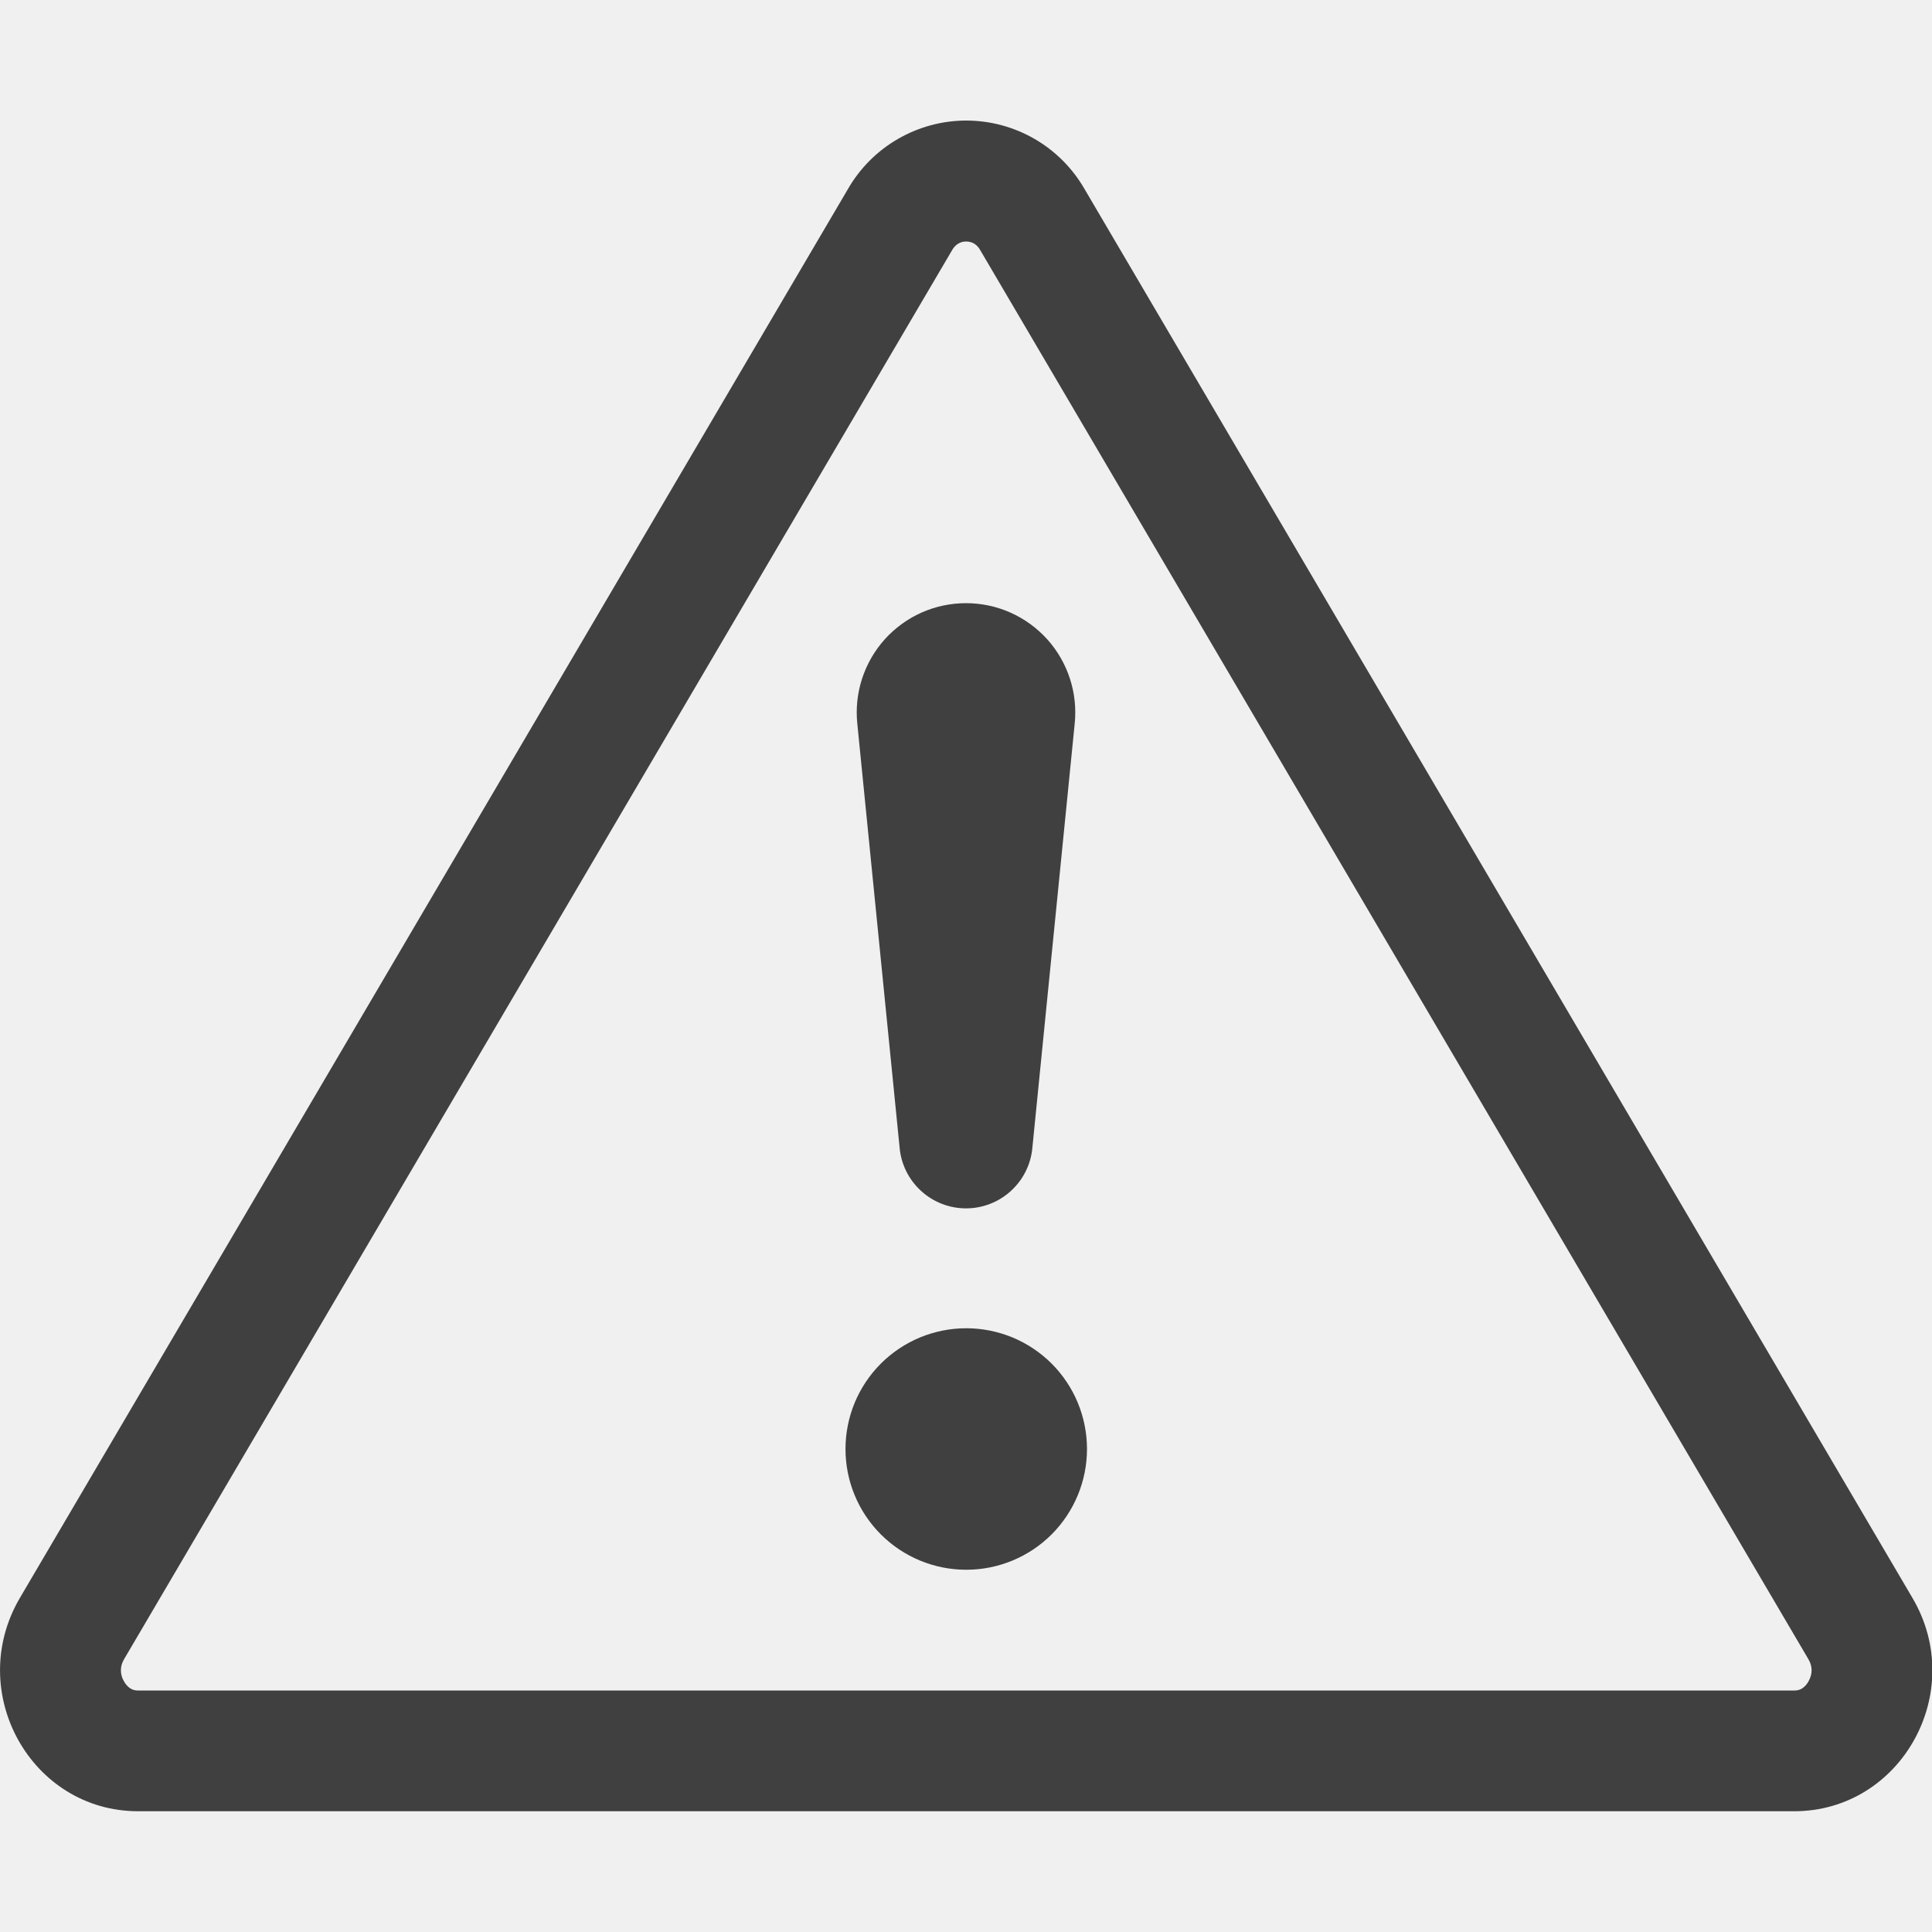
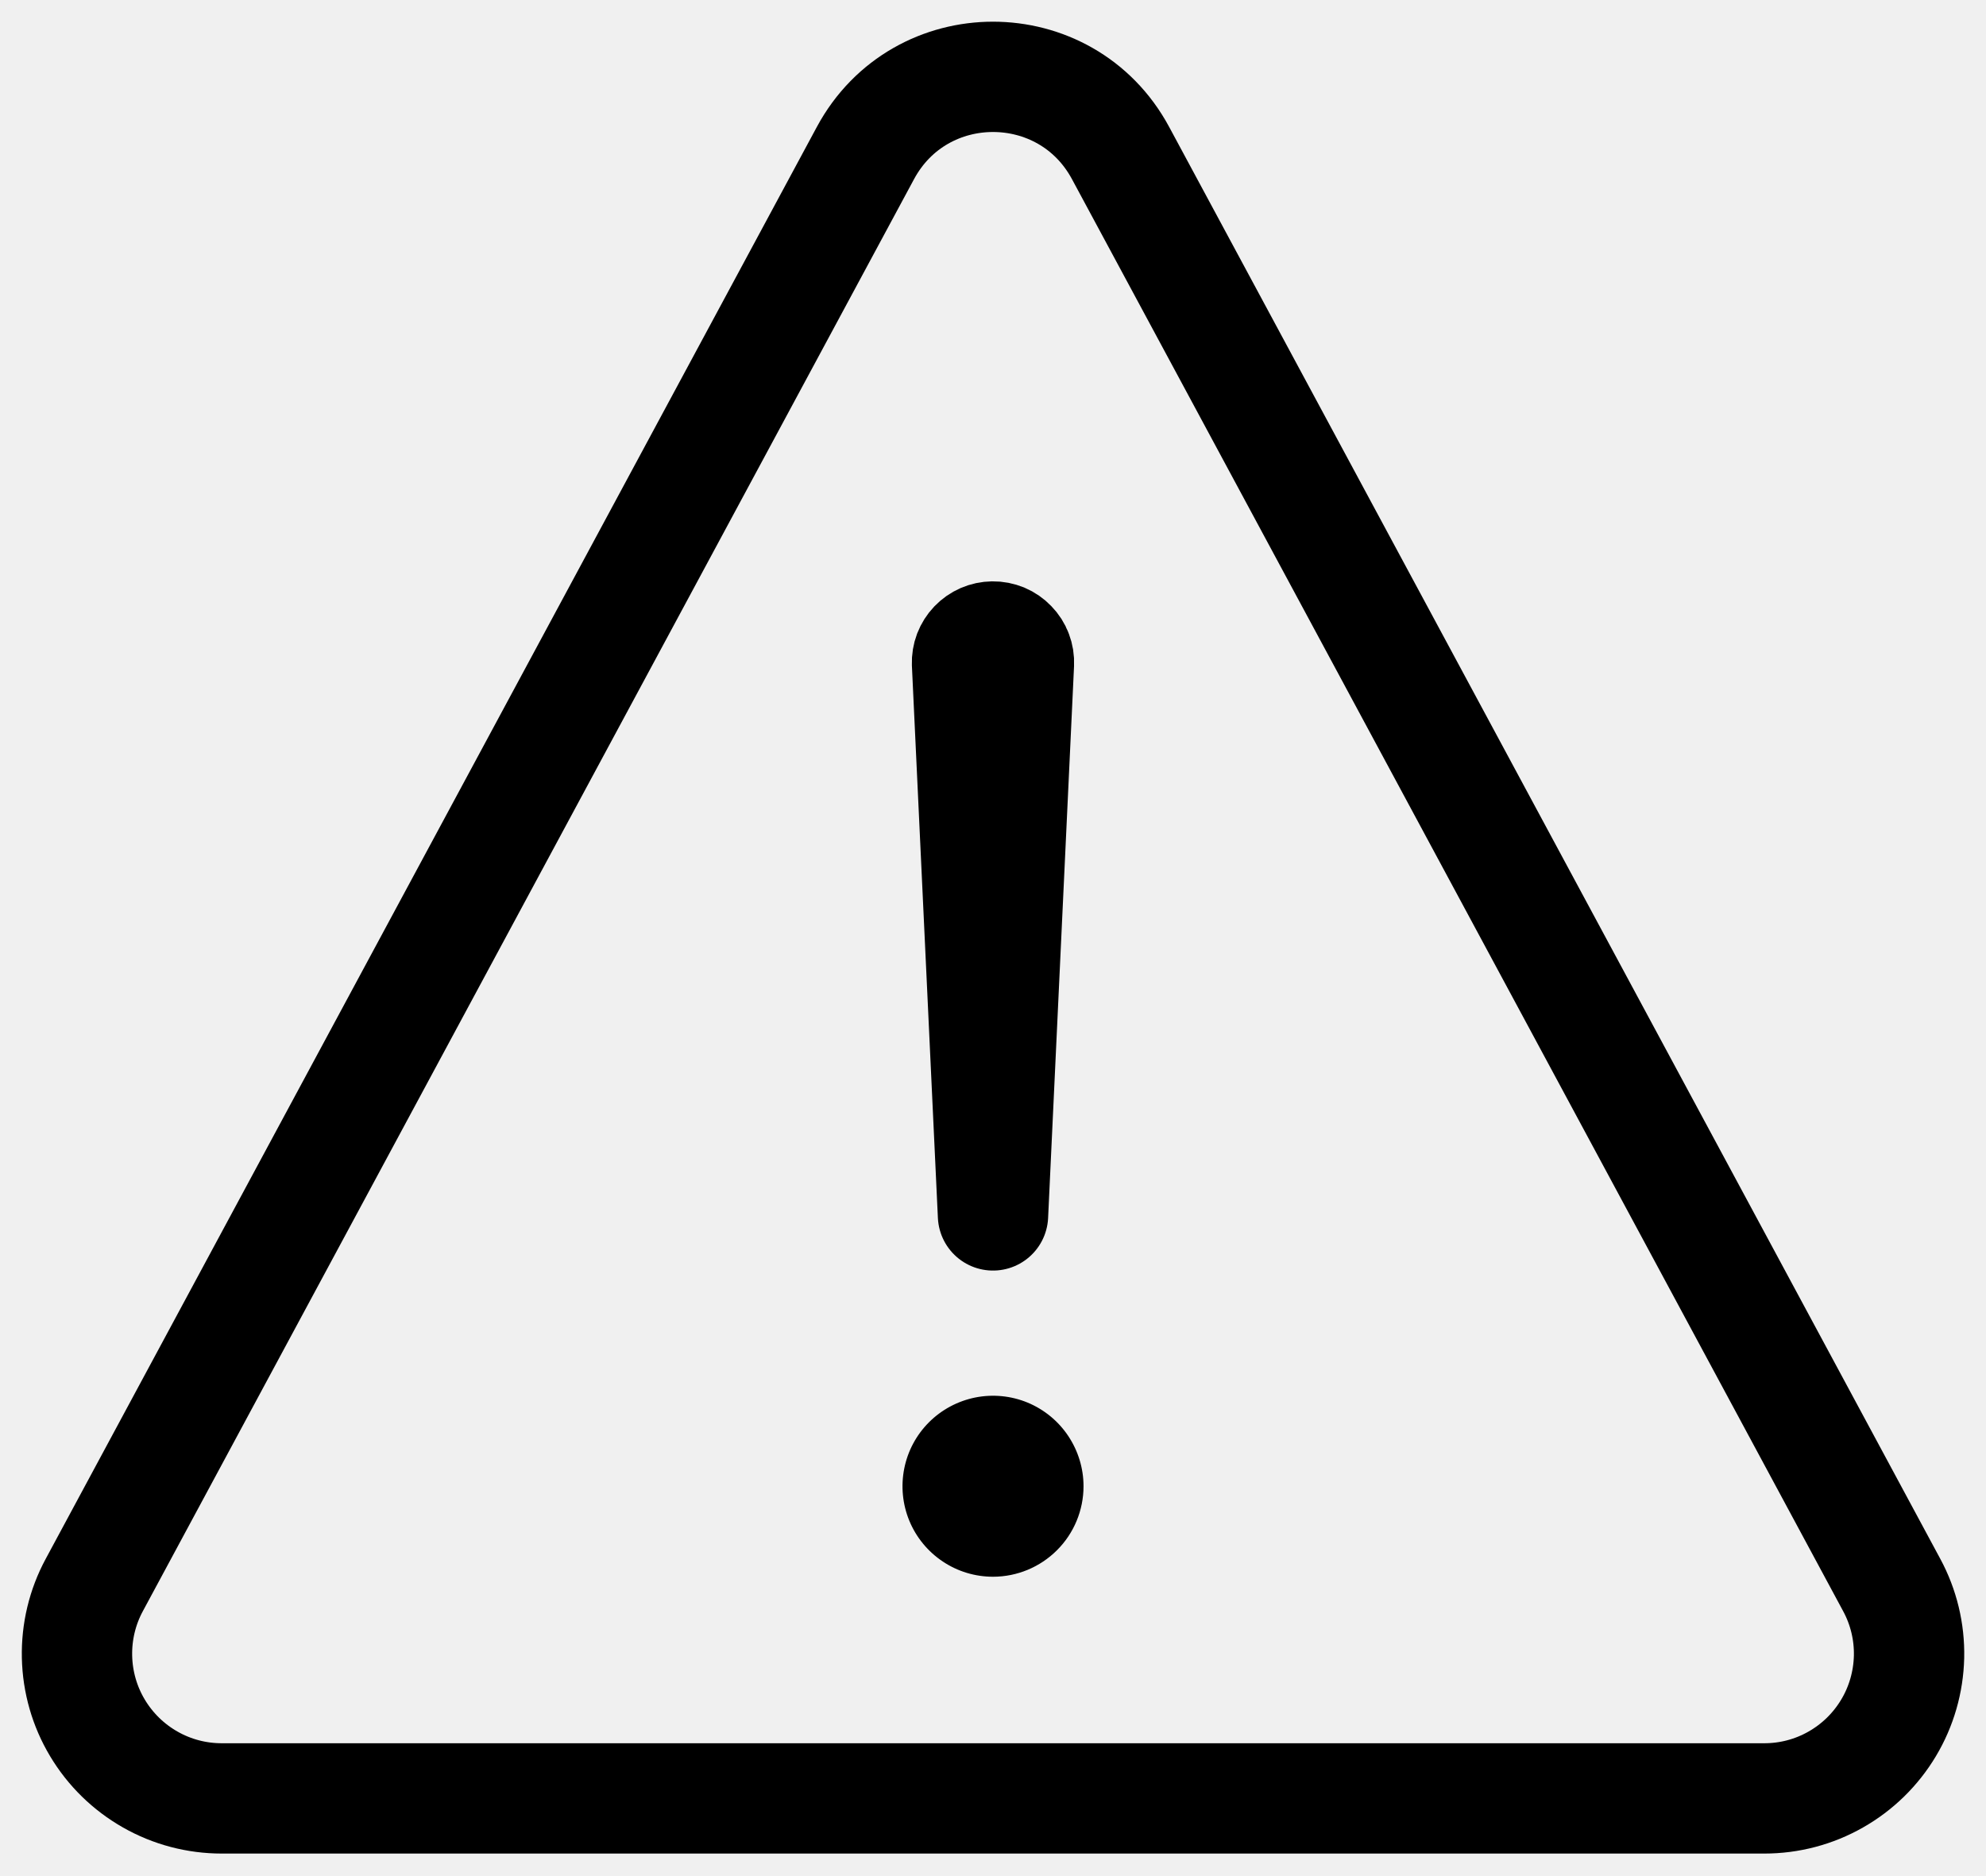
- <svg xmlns="http://www.w3.org/2000/svg" width="40" height="40" viewBox="0 0 40 40" fill="none">
-   <g clip-path="url(#clip0_163_12865)">
-     <path d="M19.845 5.04C19.894 5.013 19.949 4.999 20.005 5C20.06 5 20.114 5.014 20.163 5.04C20.22 5.074 20.266 5.124 20.297 5.183L37.44 34.35C37.53 34.5 37.528 34.66 37.445 34.807C37.413 34.868 37.367 34.92 37.31 34.958C37.261 34.988 37.203 35.003 37.145 35H2.865C2.807 35.003 2.749 34.988 2.7 34.958C2.643 34.92 2.597 34.868 2.565 34.807C2.524 34.738 2.502 34.659 2.503 34.578C2.504 34.497 2.527 34.419 2.57 34.35L19.71 5.183C19.741 5.124 19.788 5.074 19.845 5.04ZM22.455 3.915C22.207 3.484 21.851 3.126 21.421 2.877C20.99 2.628 20.502 2.496 20.005 2.496C19.508 2.496 19.02 2.628 18.59 2.877C18.159 3.126 17.802 3.484 17.555 3.915L0.412 33.083C-0.73 35.028 0.64 37.5 2.862 37.5H37.145C39.367 37.5 40.74 35.025 39.595 33.083L22.455 3.915Z" fill="#404040" />
-     <path d="M17.505 30C17.505 29.672 17.57 29.347 17.695 29.043C17.821 28.74 18.005 28.464 18.237 28.232C18.469 28 18.745 27.816 19.048 27.69C19.352 27.565 19.677 27.5 20.005 27.5C20.333 27.5 20.658 27.565 20.962 27.69C21.265 27.816 21.541 28 21.773 28.232C22.005 28.464 22.189 28.74 22.315 29.043C22.44 29.347 22.505 29.672 22.505 30C22.505 30.663 22.241 31.299 21.773 31.768C21.304 32.237 20.668 32.5 20.005 32.5C19.342 32.5 18.706 32.237 18.237 31.768C17.768 31.299 17.505 30.663 17.505 30ZM17.75 14.988C17.717 14.672 17.75 14.353 17.848 14.052C17.946 13.75 18.106 13.472 18.318 13.236C18.53 13.001 18.79 12.812 19.079 12.683C19.369 12.554 19.683 12.488 20 12.488C20.317 12.488 20.631 12.554 20.92 12.683C21.21 12.812 21.469 13.001 21.682 13.236C21.894 13.472 22.054 13.75 22.152 14.052C22.25 14.353 22.283 14.672 22.25 14.988L21.375 23.755C21.346 24.099 21.188 24.42 20.933 24.654C20.679 24.888 20.346 25.018 20 25.018C19.654 25.018 19.321 24.888 19.067 24.654C18.812 24.42 18.654 24.099 18.625 23.755L17.75 14.988Z" fill="#404040" />
-   </g>
-   <defs>
-     <clipPath id="clip0_163_12865">
-       <rect width="40" height="40" fill="white" />
-     </clipPath>
-   </defs>
+ <svg xmlns="http://www.w3.org/2000/svg" width="36" height="34" viewBox="0 0 36 34" fill="none">
+   <path d="M4.02 32.606H31.981C32.435 32.606 32.881 32.489 33.276 32.264C33.671 32.04 34.001 31.717 34.234 31.327C34.467 30.938 34.594 30.494 34.605 30.04C34.615 29.586 34.507 29.137 34.291 28.737L20.312 2.774C19.32 0.933 16.68 0.933 15.688 2.774L1.709 28.737C1.493 29.137 1.386 29.586 1.396 30.04C1.406 30.494 1.533 30.938 1.766 31.327C1.999 31.717 2.329 32.04 2.724 32.264C3.119 32.489 3.565 32.606 4.02 32.606V32.606Z" stroke="black" stroke-width="2" stroke-linecap="round" stroke-linejoin="round" />
+   <path d="M17.529 12.028L18 22.036L18.47 12.032C18.473 11.968 18.463 11.904 18.44 11.844C18.418 11.784 18.383 11.73 18.338 11.684C18.294 11.638 18.241 11.601 18.182 11.576C18.122 11.552 18.059 11.539 17.995 11.54V11.54C17.932 11.541 17.87 11.554 17.812 11.579C17.755 11.604 17.703 11.64 17.659 11.686C17.616 11.731 17.582 11.785 17.559 11.844C17.537 11.902 17.527 11.965 17.529 12.028V12.028Z" stroke="black" stroke-width="2" stroke-linecap="round" stroke-linejoin="round" />
+   <path d="M18 28.587C17.675 28.587 17.358 28.491 17.088 28.31C16.819 28.13 16.608 27.874 16.484 27.574C16.36 27.274 16.328 26.945 16.391 26.626C16.454 26.308 16.61 26.016 16.84 25.786C17.069 25.557 17.362 25.401 17.68 25.337C17.998 25.274 18.328 25.306 18.628 25.43C18.928 25.555 19.184 25.765 19.364 26.035C19.544 26.305 19.641 26.622 19.641 26.946C19.641 27.381 19.468 27.799 19.16 28.106C18.852 28.414 18.435 28.587 18 28.587Z" fill="black" />
</svg>
